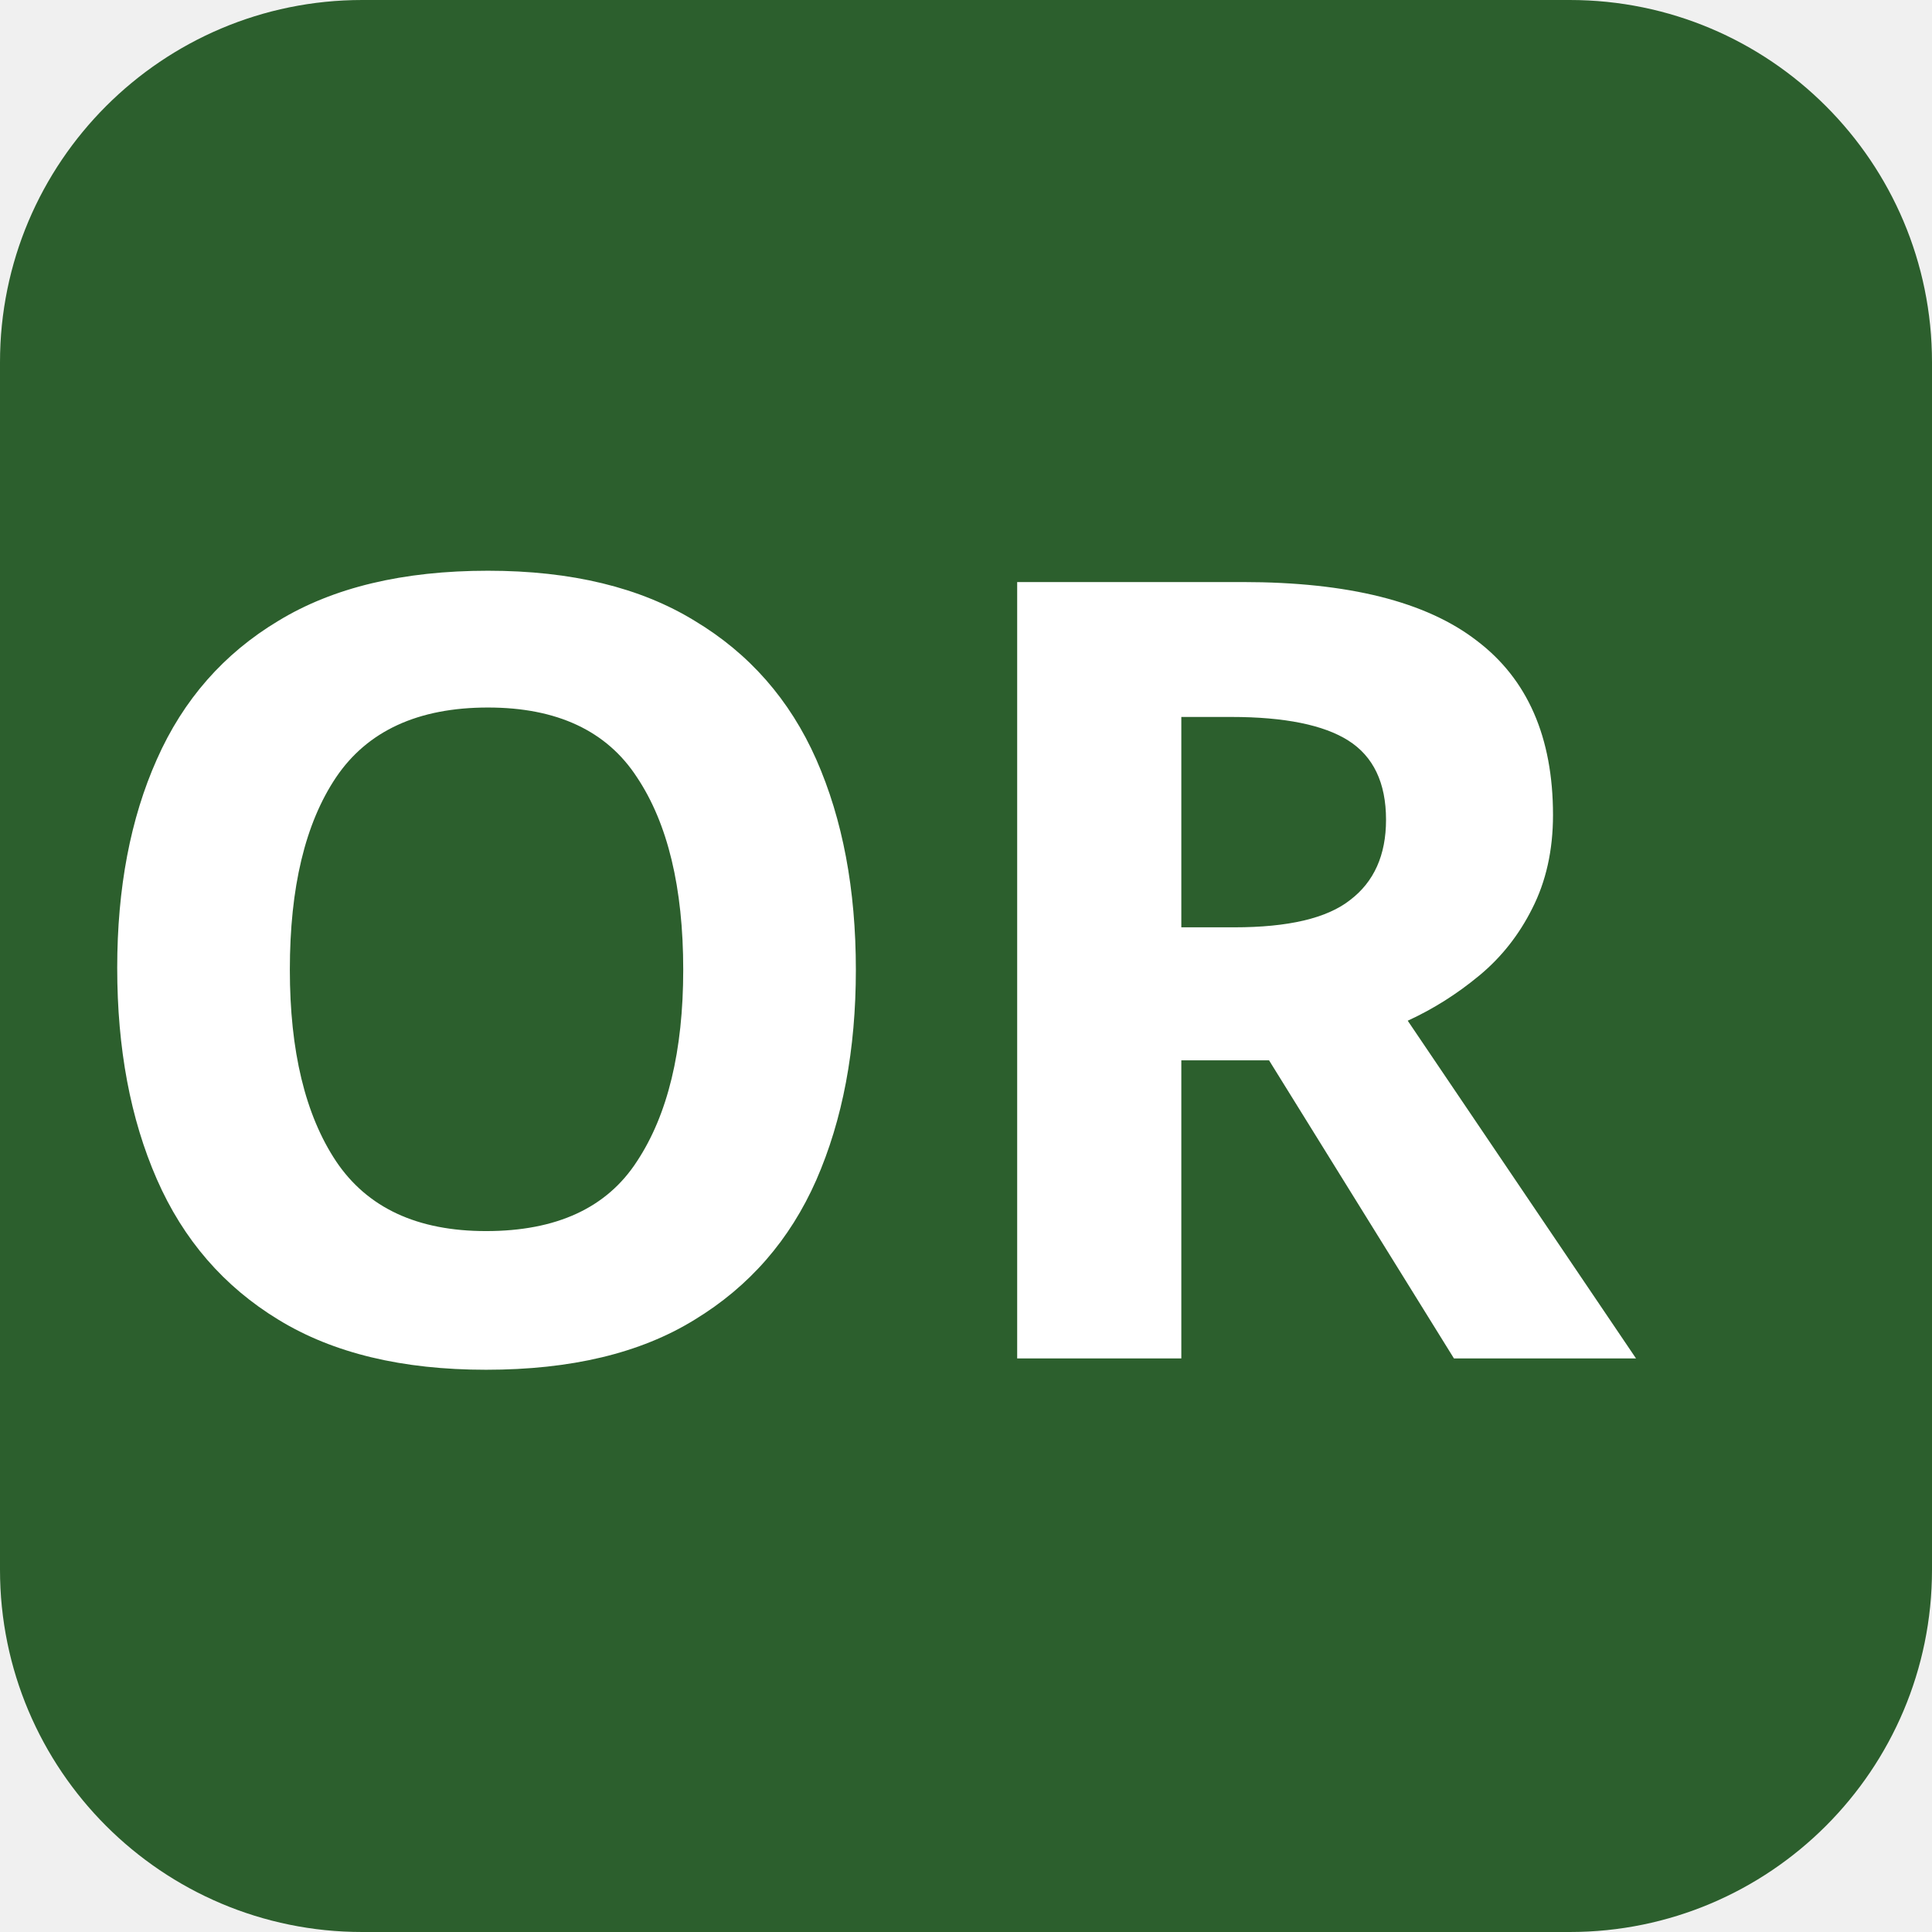
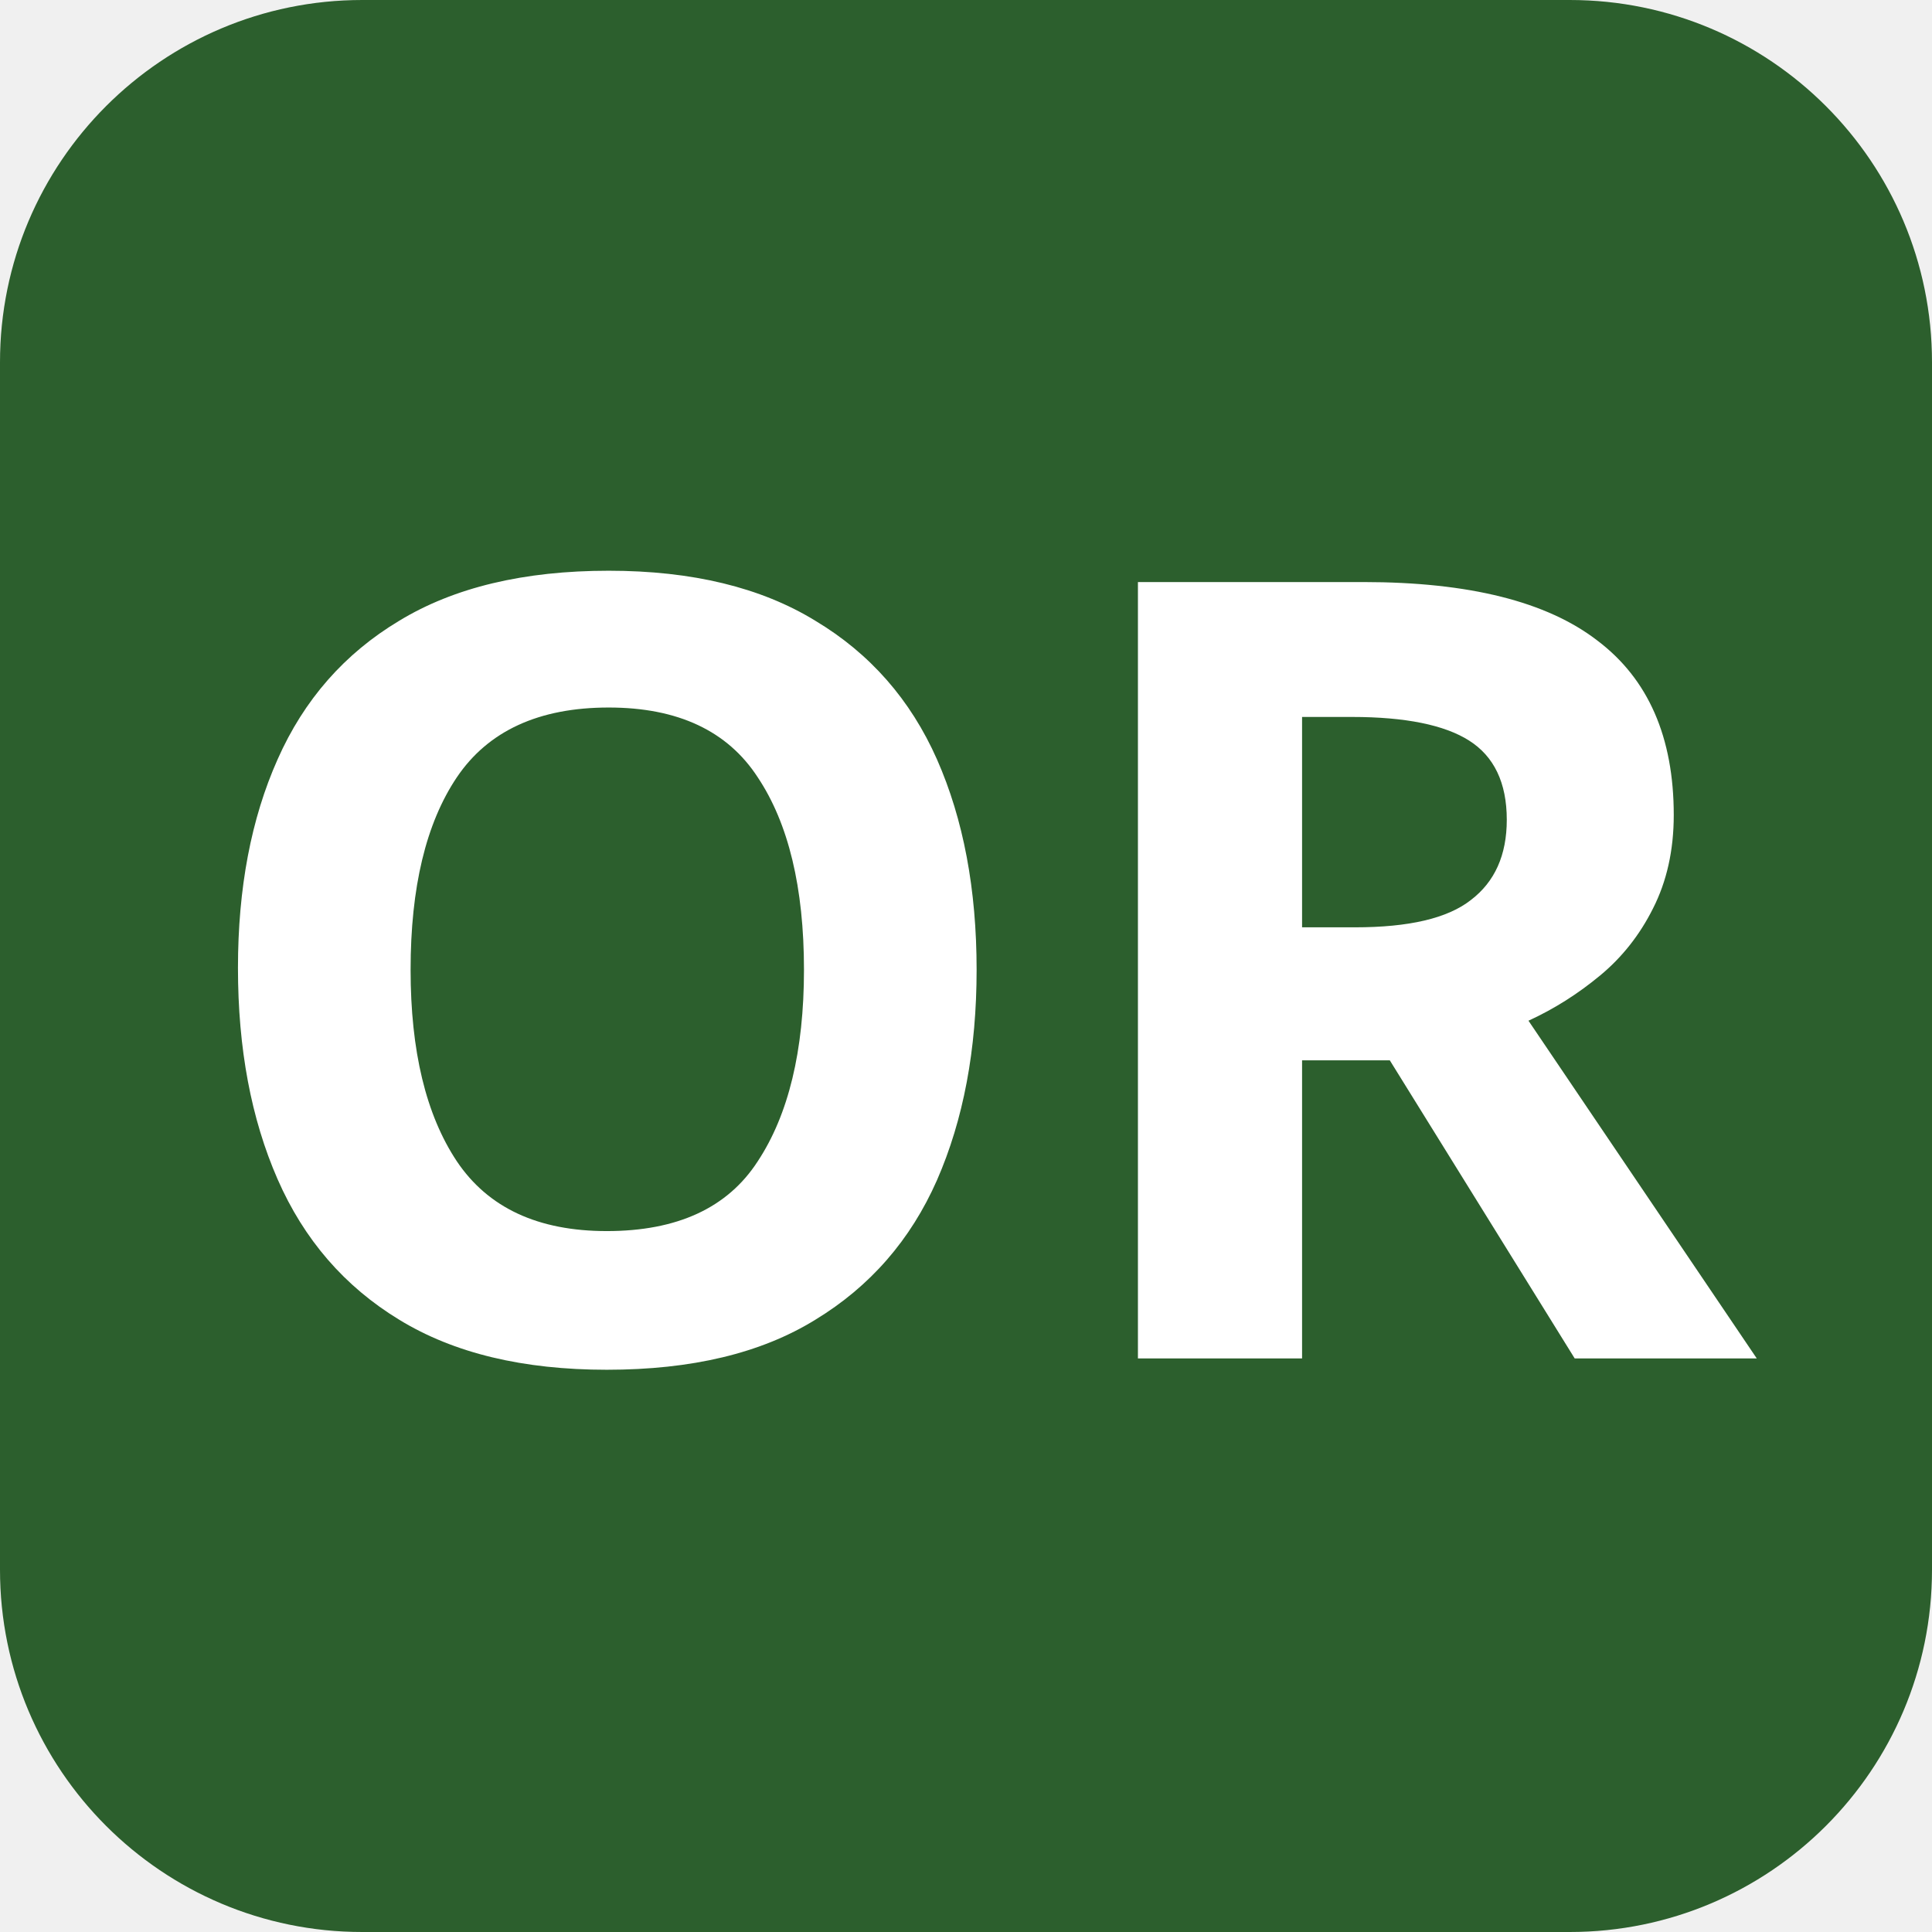
<svg xmlns="http://www.w3.org/2000/svg" viewBox="0 0 32 32">
  <rect width="32" height="32" rx="6" fill="#2c5f2d" />
-   <text x="14" y="22.5" font-family="sans-serif" font-weight="900" font-size="18" fill="#fff" text-anchor="middle">OR</text>
+   <text x="16" y="22.5" font-family="sans-serif" font-weight="900" font-size="18" fill="#fff" text-anchor="middle">OR</text>
</svg>
